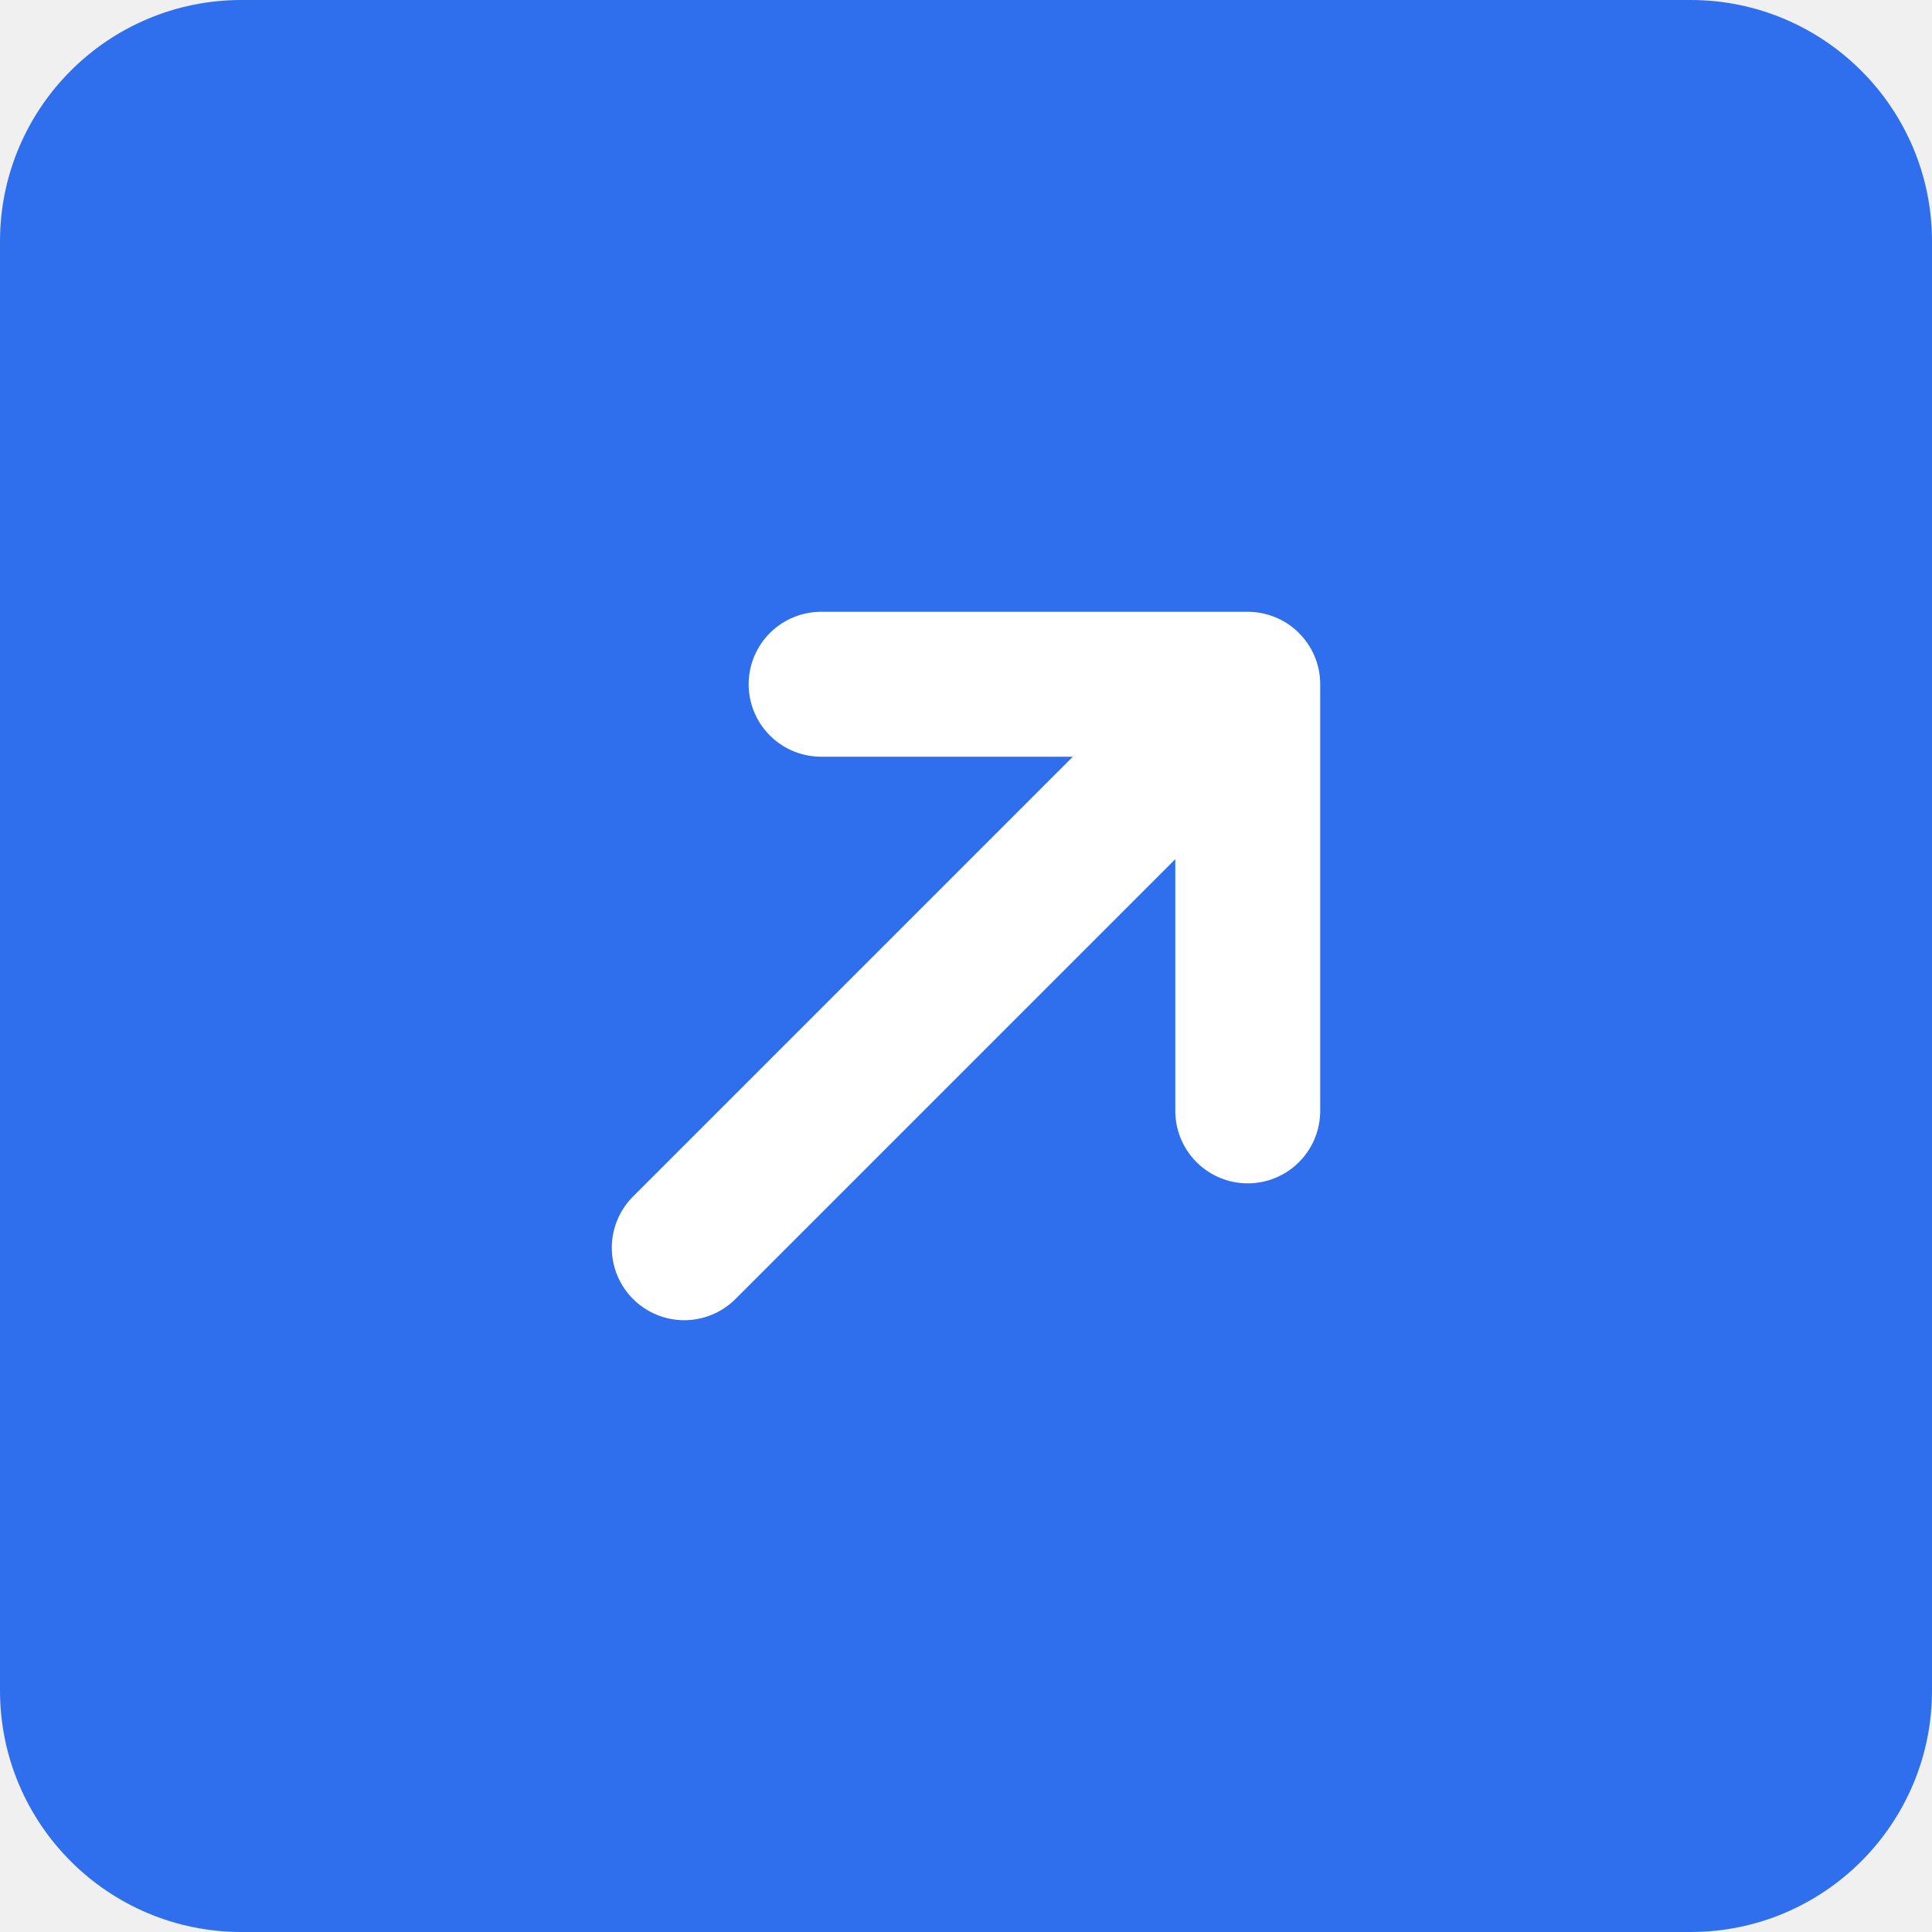
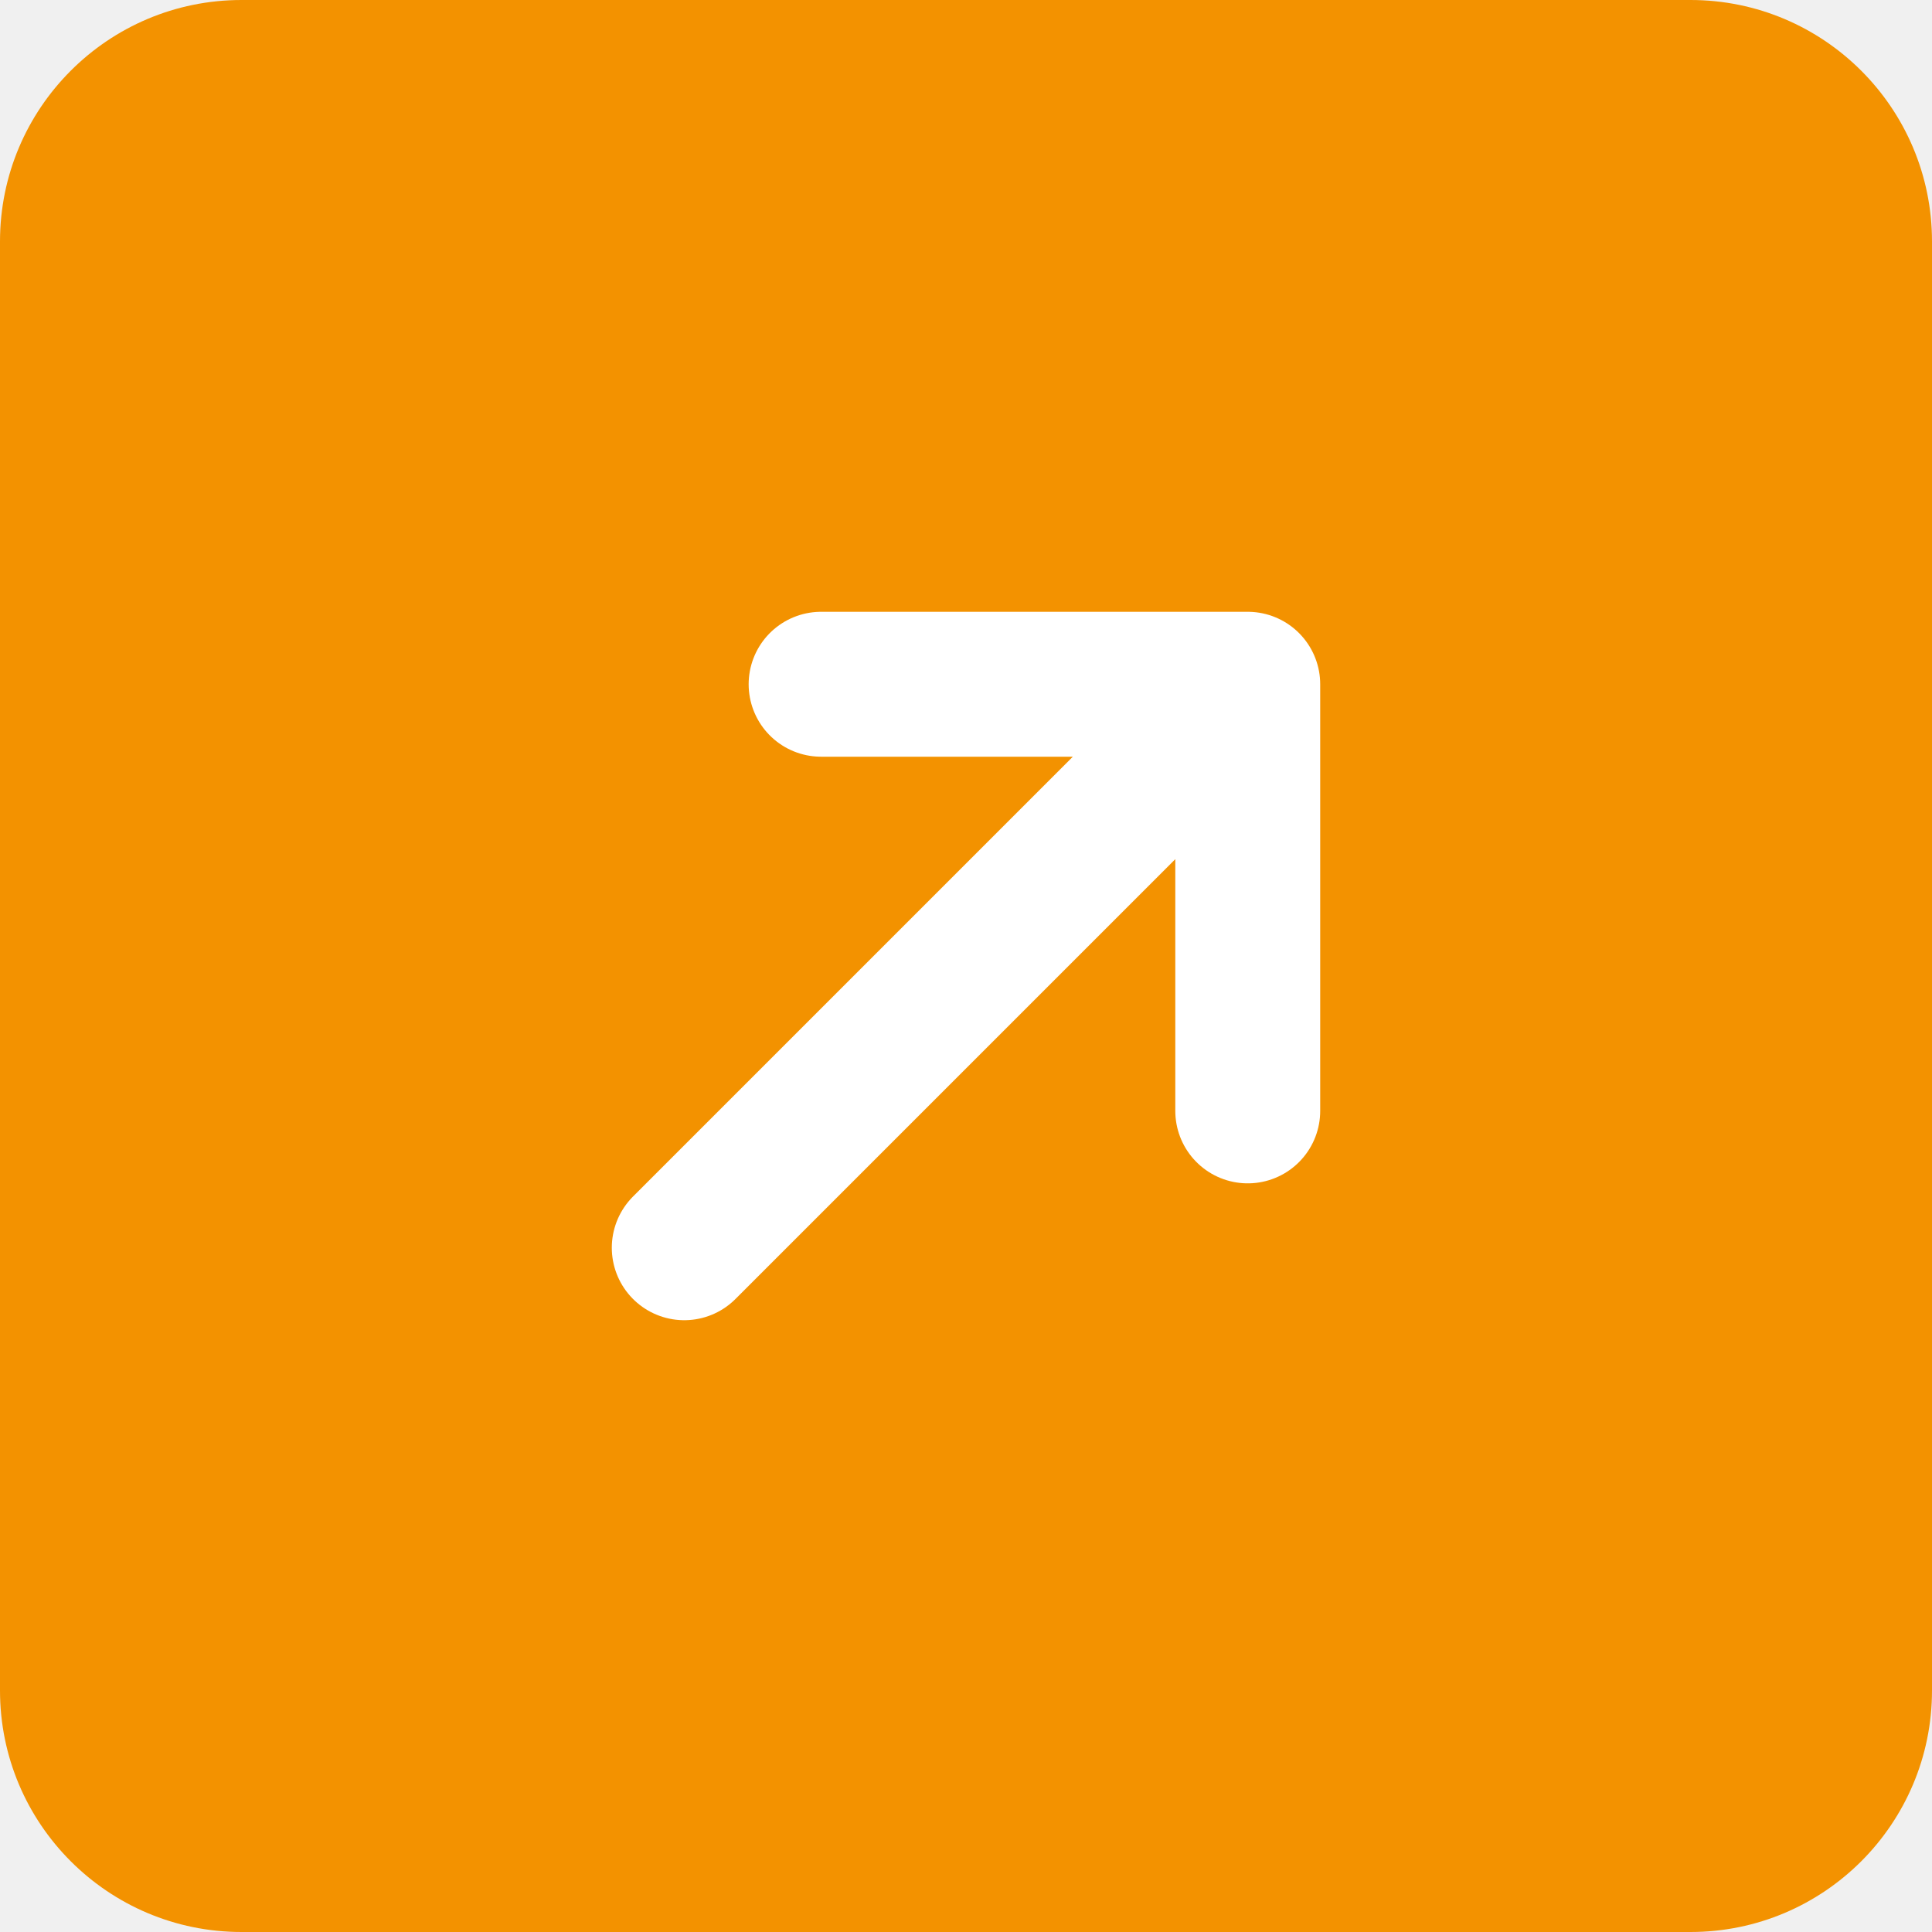
<svg xmlns="http://www.w3.org/2000/svg" viewBox="0 0 24 24" width="24" height="24" role="img" aria-hidden="true">
-   <rect width="24" height="24" rx="3" fill="#2f6fed" />
-   <path d="M8.5 15.5 15.2 8.8M10.2 8.5h5.3v5.3" fill="none" stroke="#fff" stroke-width="1.8" stroke-linecap="round" stroke-linejoin="round" />
+   <rect width="24" height="24" rx="3" fill="#f39200" />
+   <path d="M8.5 15.5 15.2 8.8M10.2 8.5h5.3v5.3" fill="none" stroke="#ffffff" stroke-width="1.8" stroke-linecap="round" stroke-linejoin="round" />
</svg>
